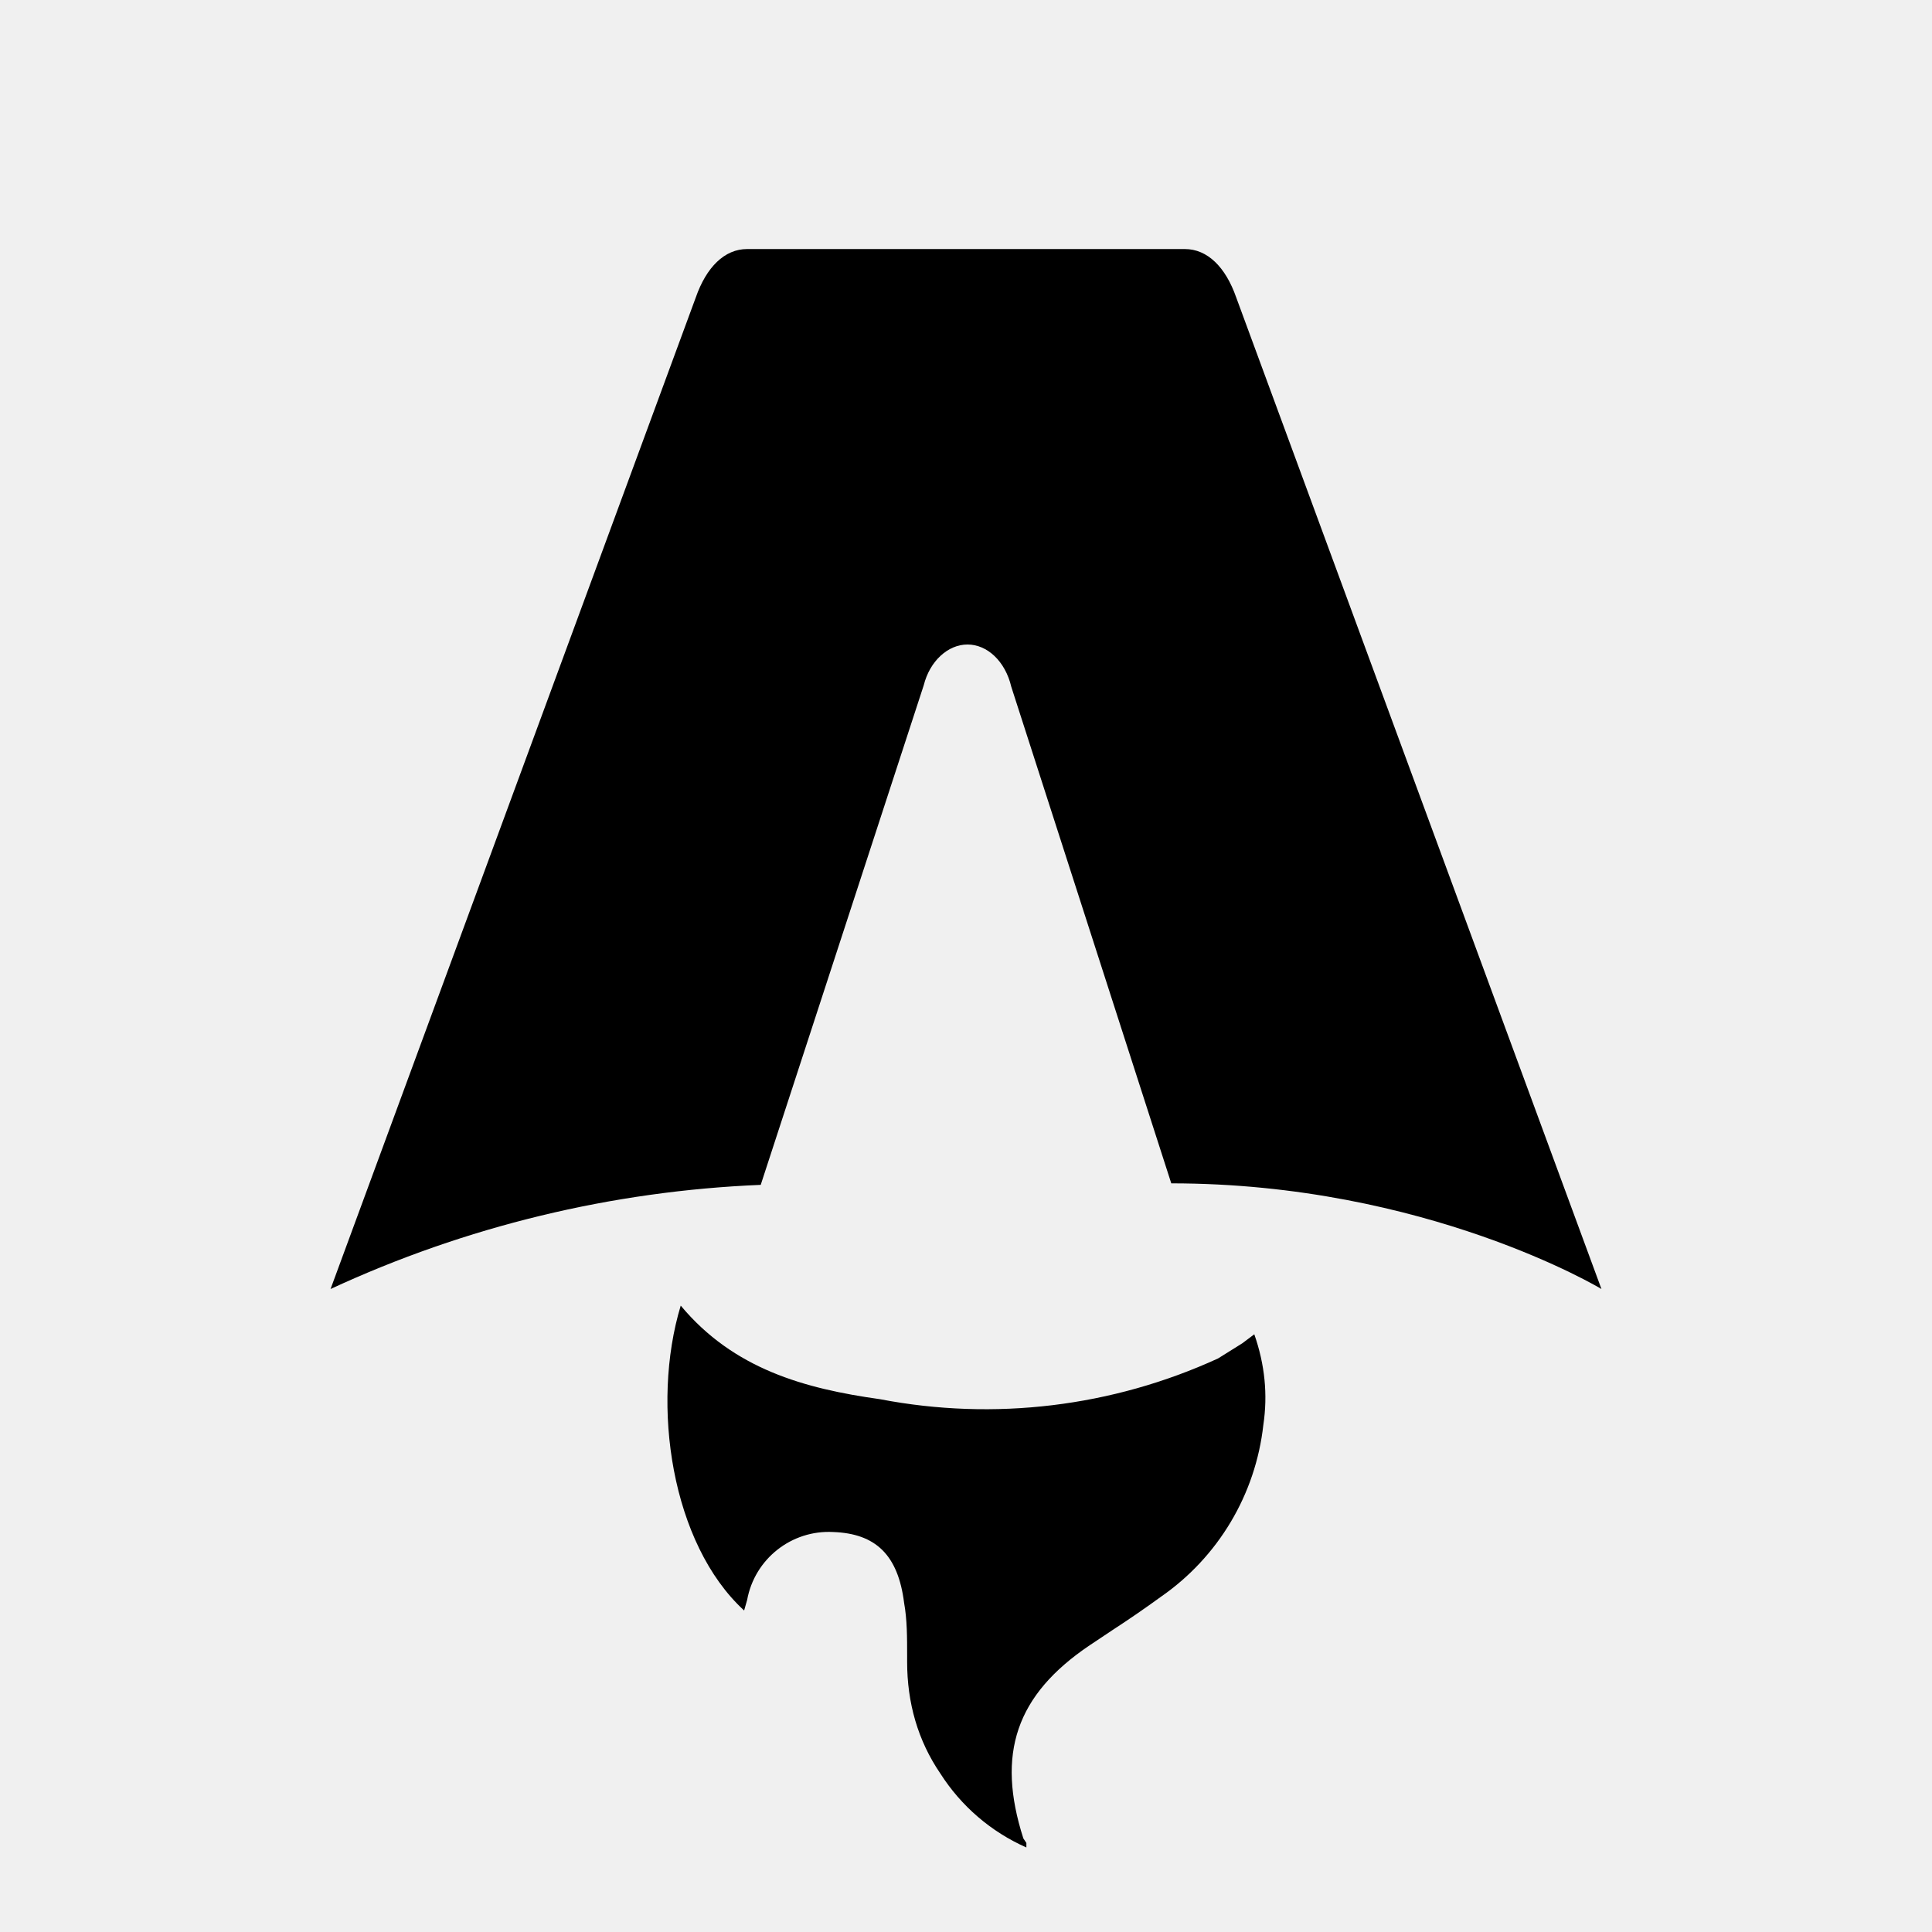
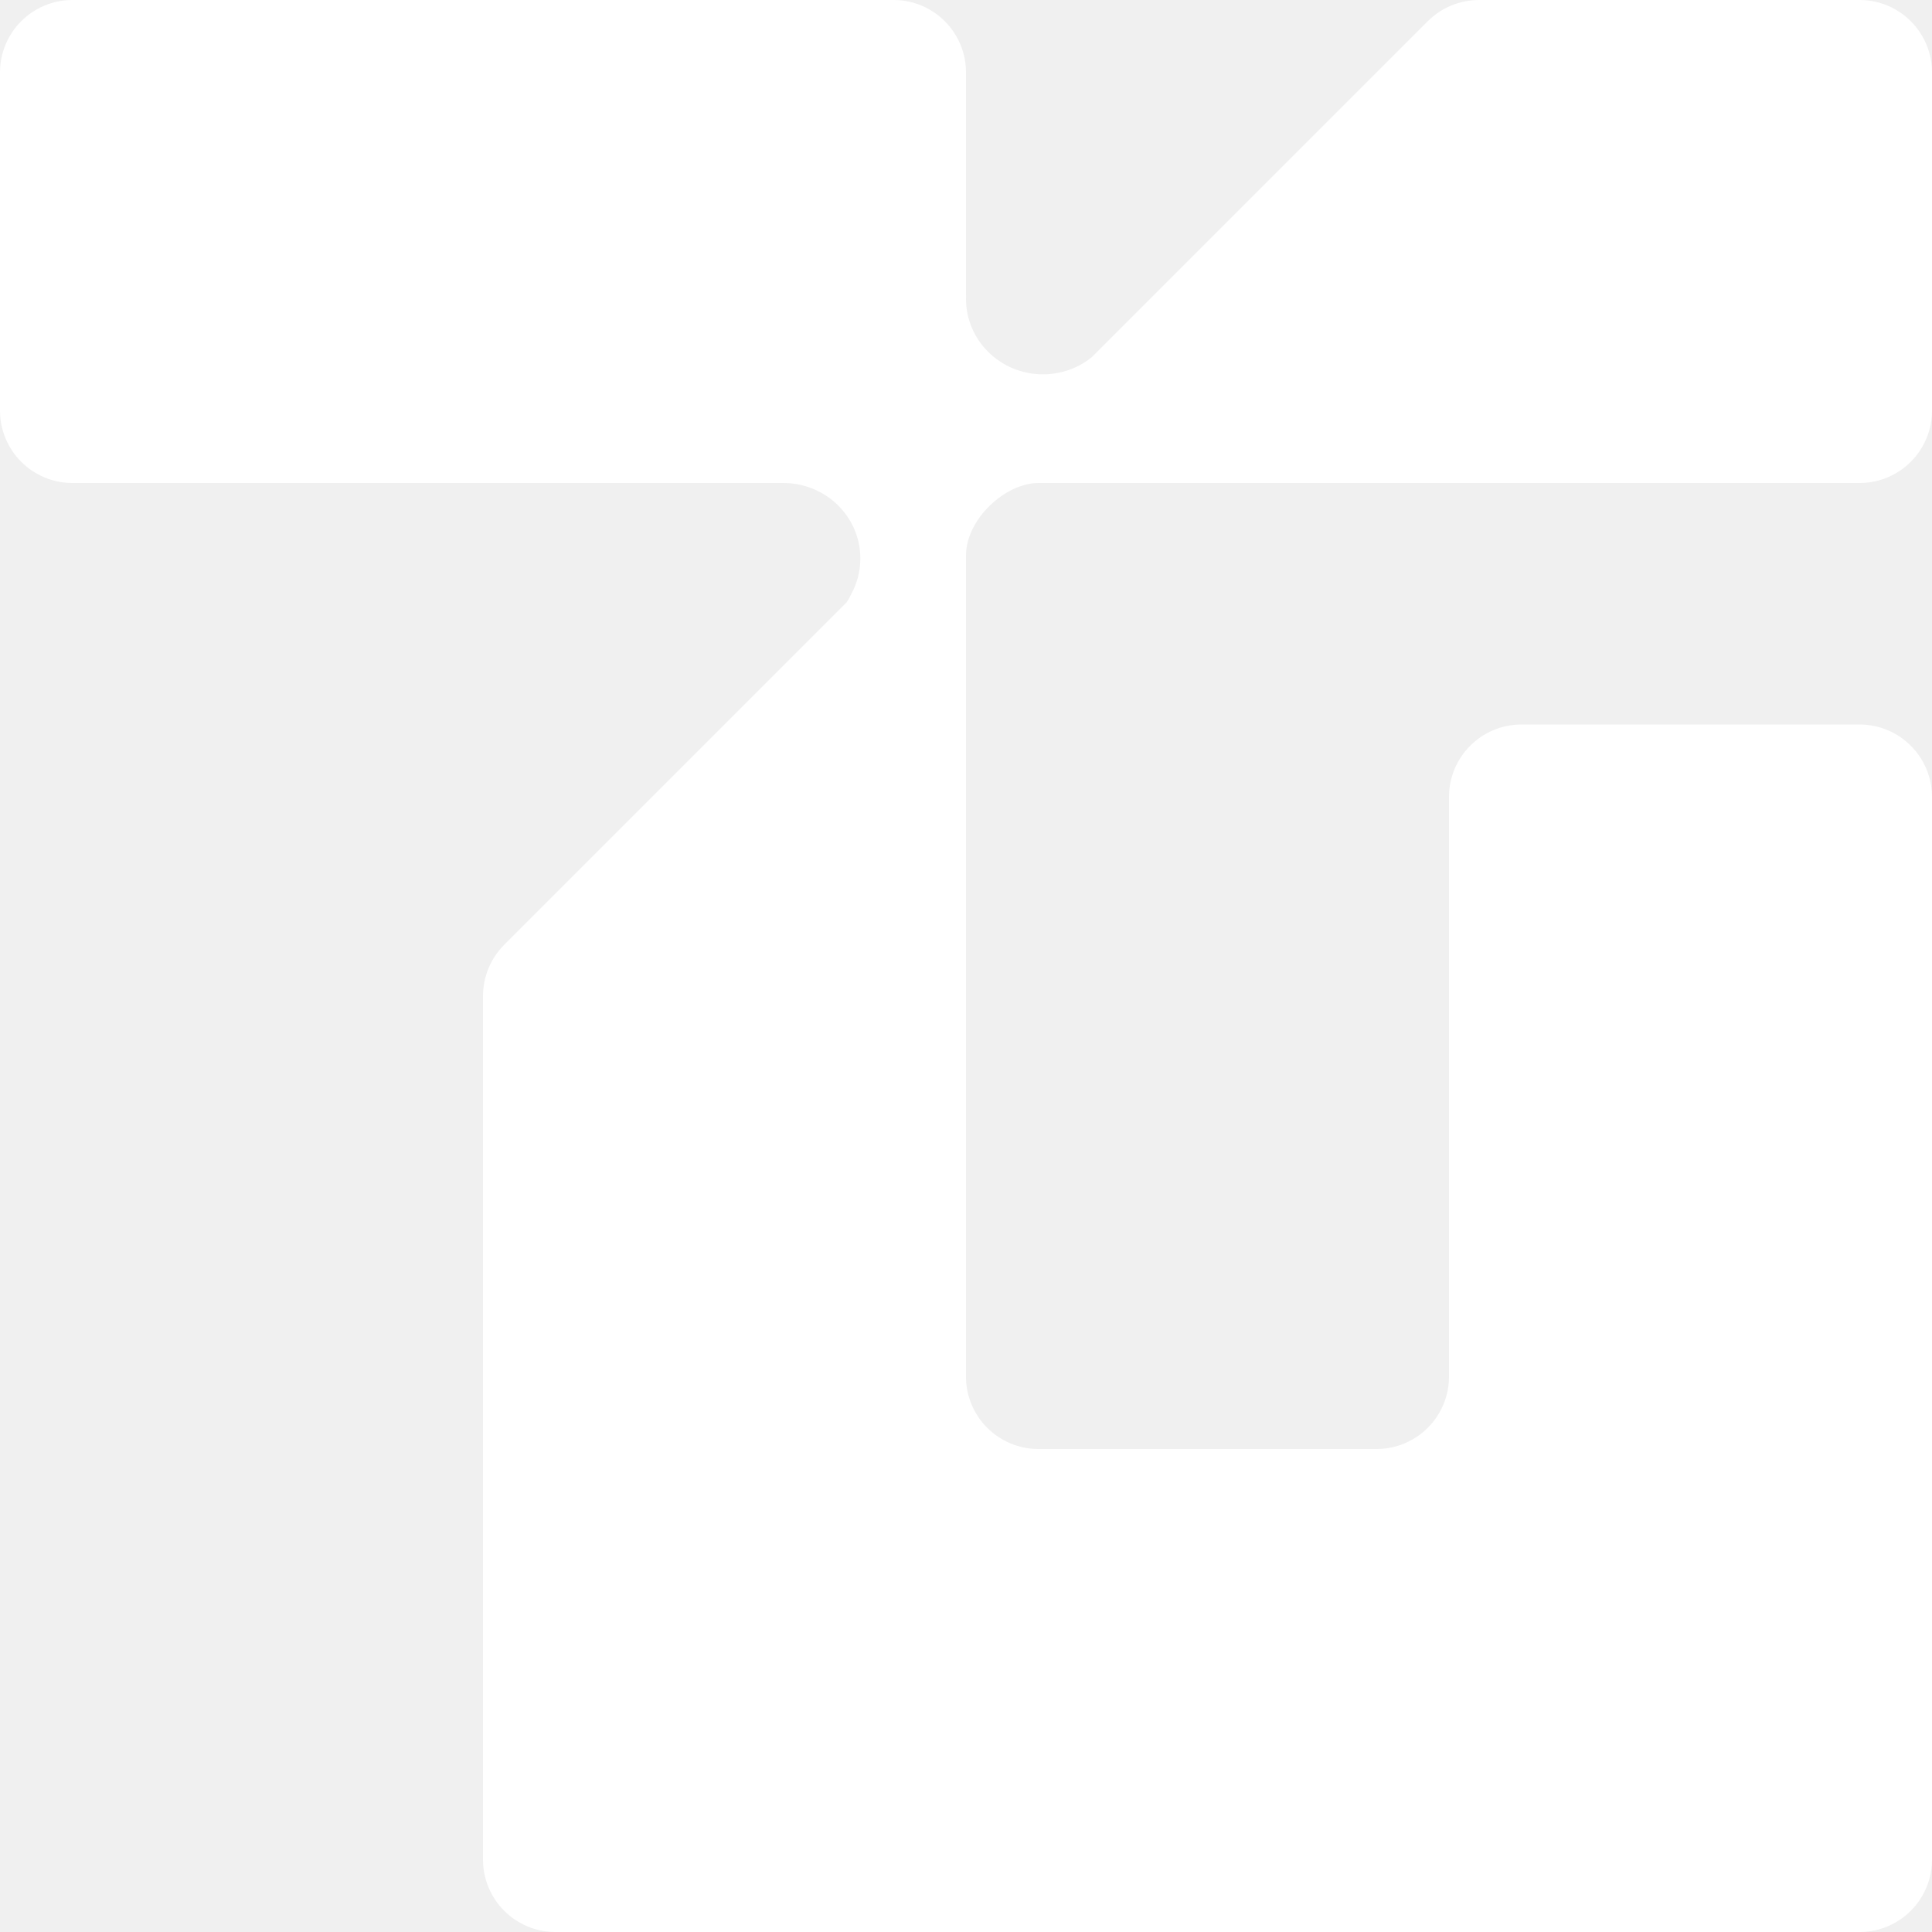
- <svg xmlns="http://www.w3.org/2000/svg" fill="none" viewBox="0 0 128 128">
-   <path d="M50.4 78.5a75.1 75.1 0 0 0-28.5 6.9l24.2-65.7c.7-2 1.9-3.2 3.4-3.2h29c1.5 0 2.7 1.2 3.4 3.2l24.2 65.7s-11.6-7-28.5-7L67 45.5c-.4-1.7-1.6-2.8-2.9-2.8-1.3 0-2.5 1.1-2.9 2.7L50.4 78.5Zm-1.1 28.2Zm-4.2-20.2c-2 6.6-.6 15.8 4.2 20.2a17.5 17.5 0 0 1 .2-.7 5.5 5.5 0 0 1 5.7-4.5c2.8.1 4.3 1.5 4.7 4.7.2 1.1.2 2.3.2 3.5v.4c0 2.7.7 5.2 2.2 7.4a13 13 0 0 0 5.7 4.9v-.3l-.2-.3c-1.8-5.6-.5-9.5 4.4-12.8l1.5-1a73 73 0 0 0 3.2-2.2 16 16 0 0 0 6.8-11.4c.3-2 .1-4-.6-6l-.8.6-1.6 1a37 37 0 0 1-22.4 2.7c-5-.7-9.7-2-13.2-6.2Z" />
-   <style>
-         path { fill: #000; }
-         @media (prefers-color-scheme: dark) {
-             path { fill: #FFF; }
-         }
-     </style>
+ <svg xmlns="http://www.w3.org/2000/svg" width="640" height="640" viewBox="0 0 640 640" fill="none">
+   <path d="M320 24C320 10.745 309.255 0 296 0H24C10.745 0 0 10.745 0 24V136C0 149.255 10.745 160 24 160H259C259.067 160 259.135 160.001 259.203 160.003C259.302 160.002 259.401 160 259.5 160C273.583 160 285 171.193 285 185C285 189.333 283.875 193.407 281.896 196.96C281.493 197.848 281.005 198.719 280.429 199.57L167.029 312.971C162.529 317.472 160 323.576 160 329.941V616C160 629.255 170.745 640 184 640H616C629.255 640 640 629.255 640 616V264C640 250.745 629.255 240 616 240H504C490.745 240 480 250.745 480 264V456C480 469.255 469.255 480 456 480H343.993C330.738 480 319.993 469.254 319.993 455.999L320 184C320.001 172 333 160 344 160H616C629.255 160 640 149.255 640 136V24C640 10.745 629.255 0 616 0H489.941C483.576 0 477.472 2.529 472.971 7.029L361.69 118.309C357.287 121.863 351.649 124 345.5 124C331.417 124 320 112.807 320 99C320 98.681 320.007 98.364 320.02 98.048C320.006 97.863 320 97.681 320 97.5V24Z" fill="white" />
</svg>
